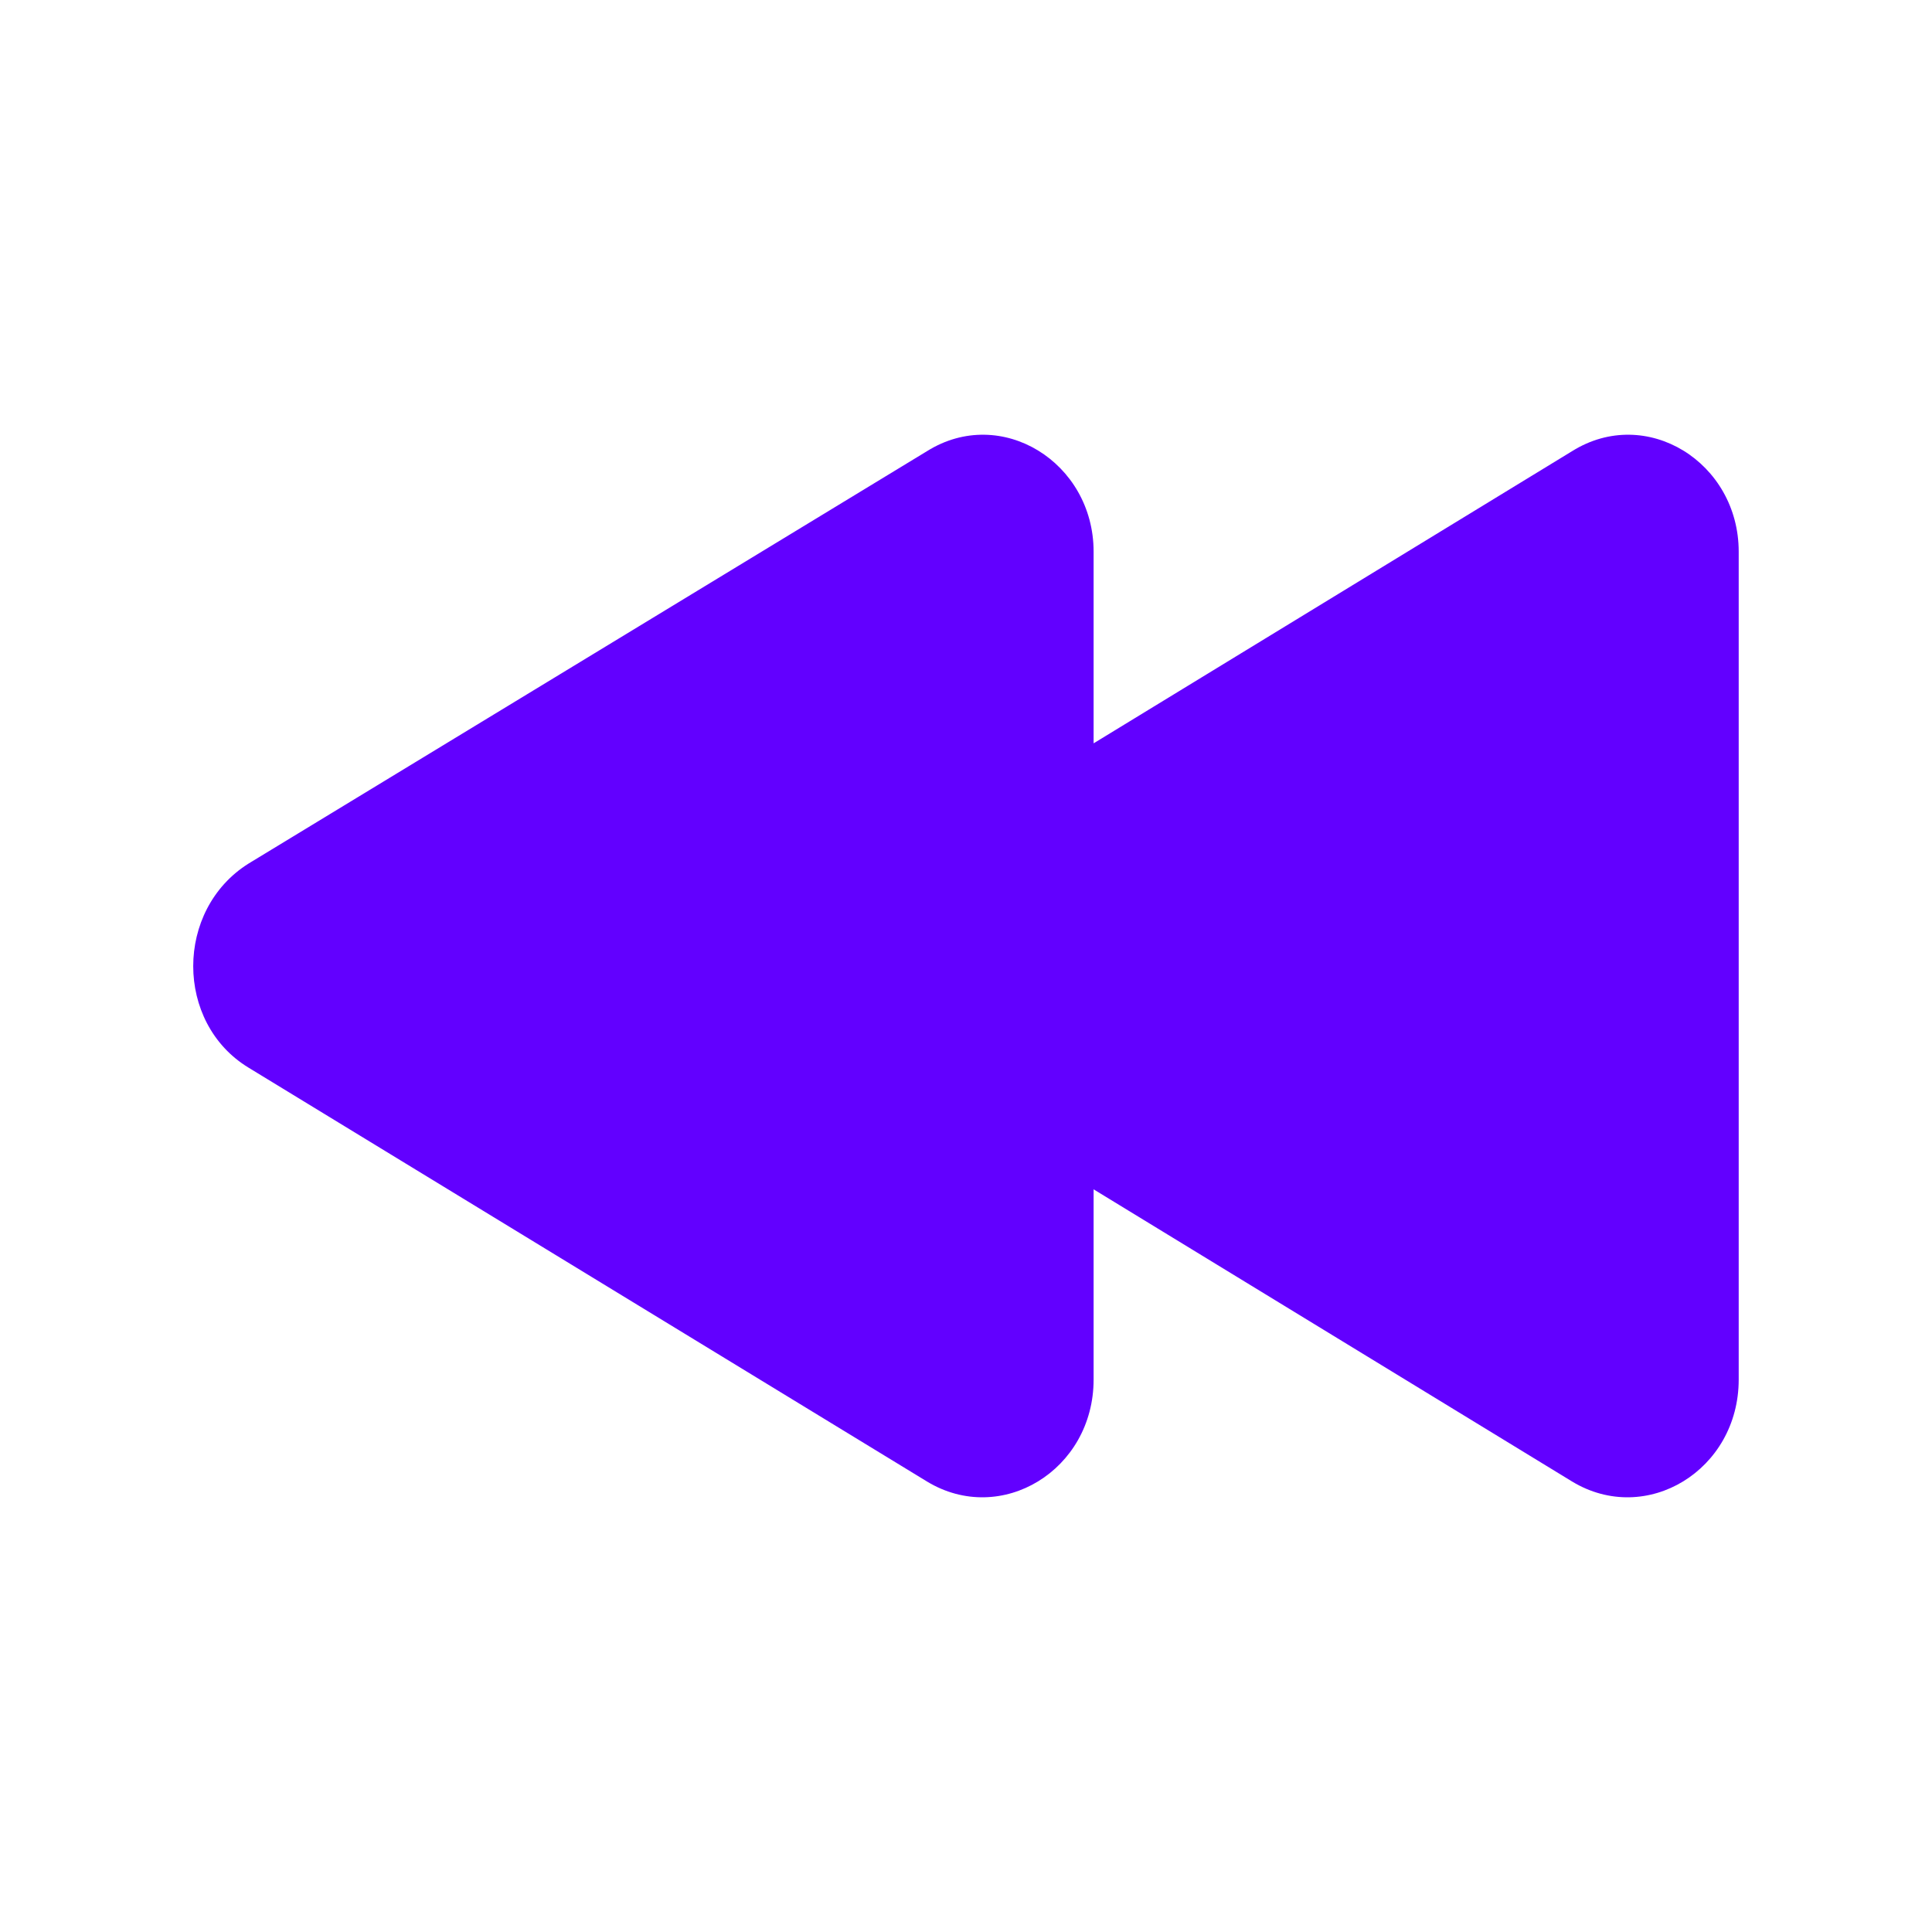
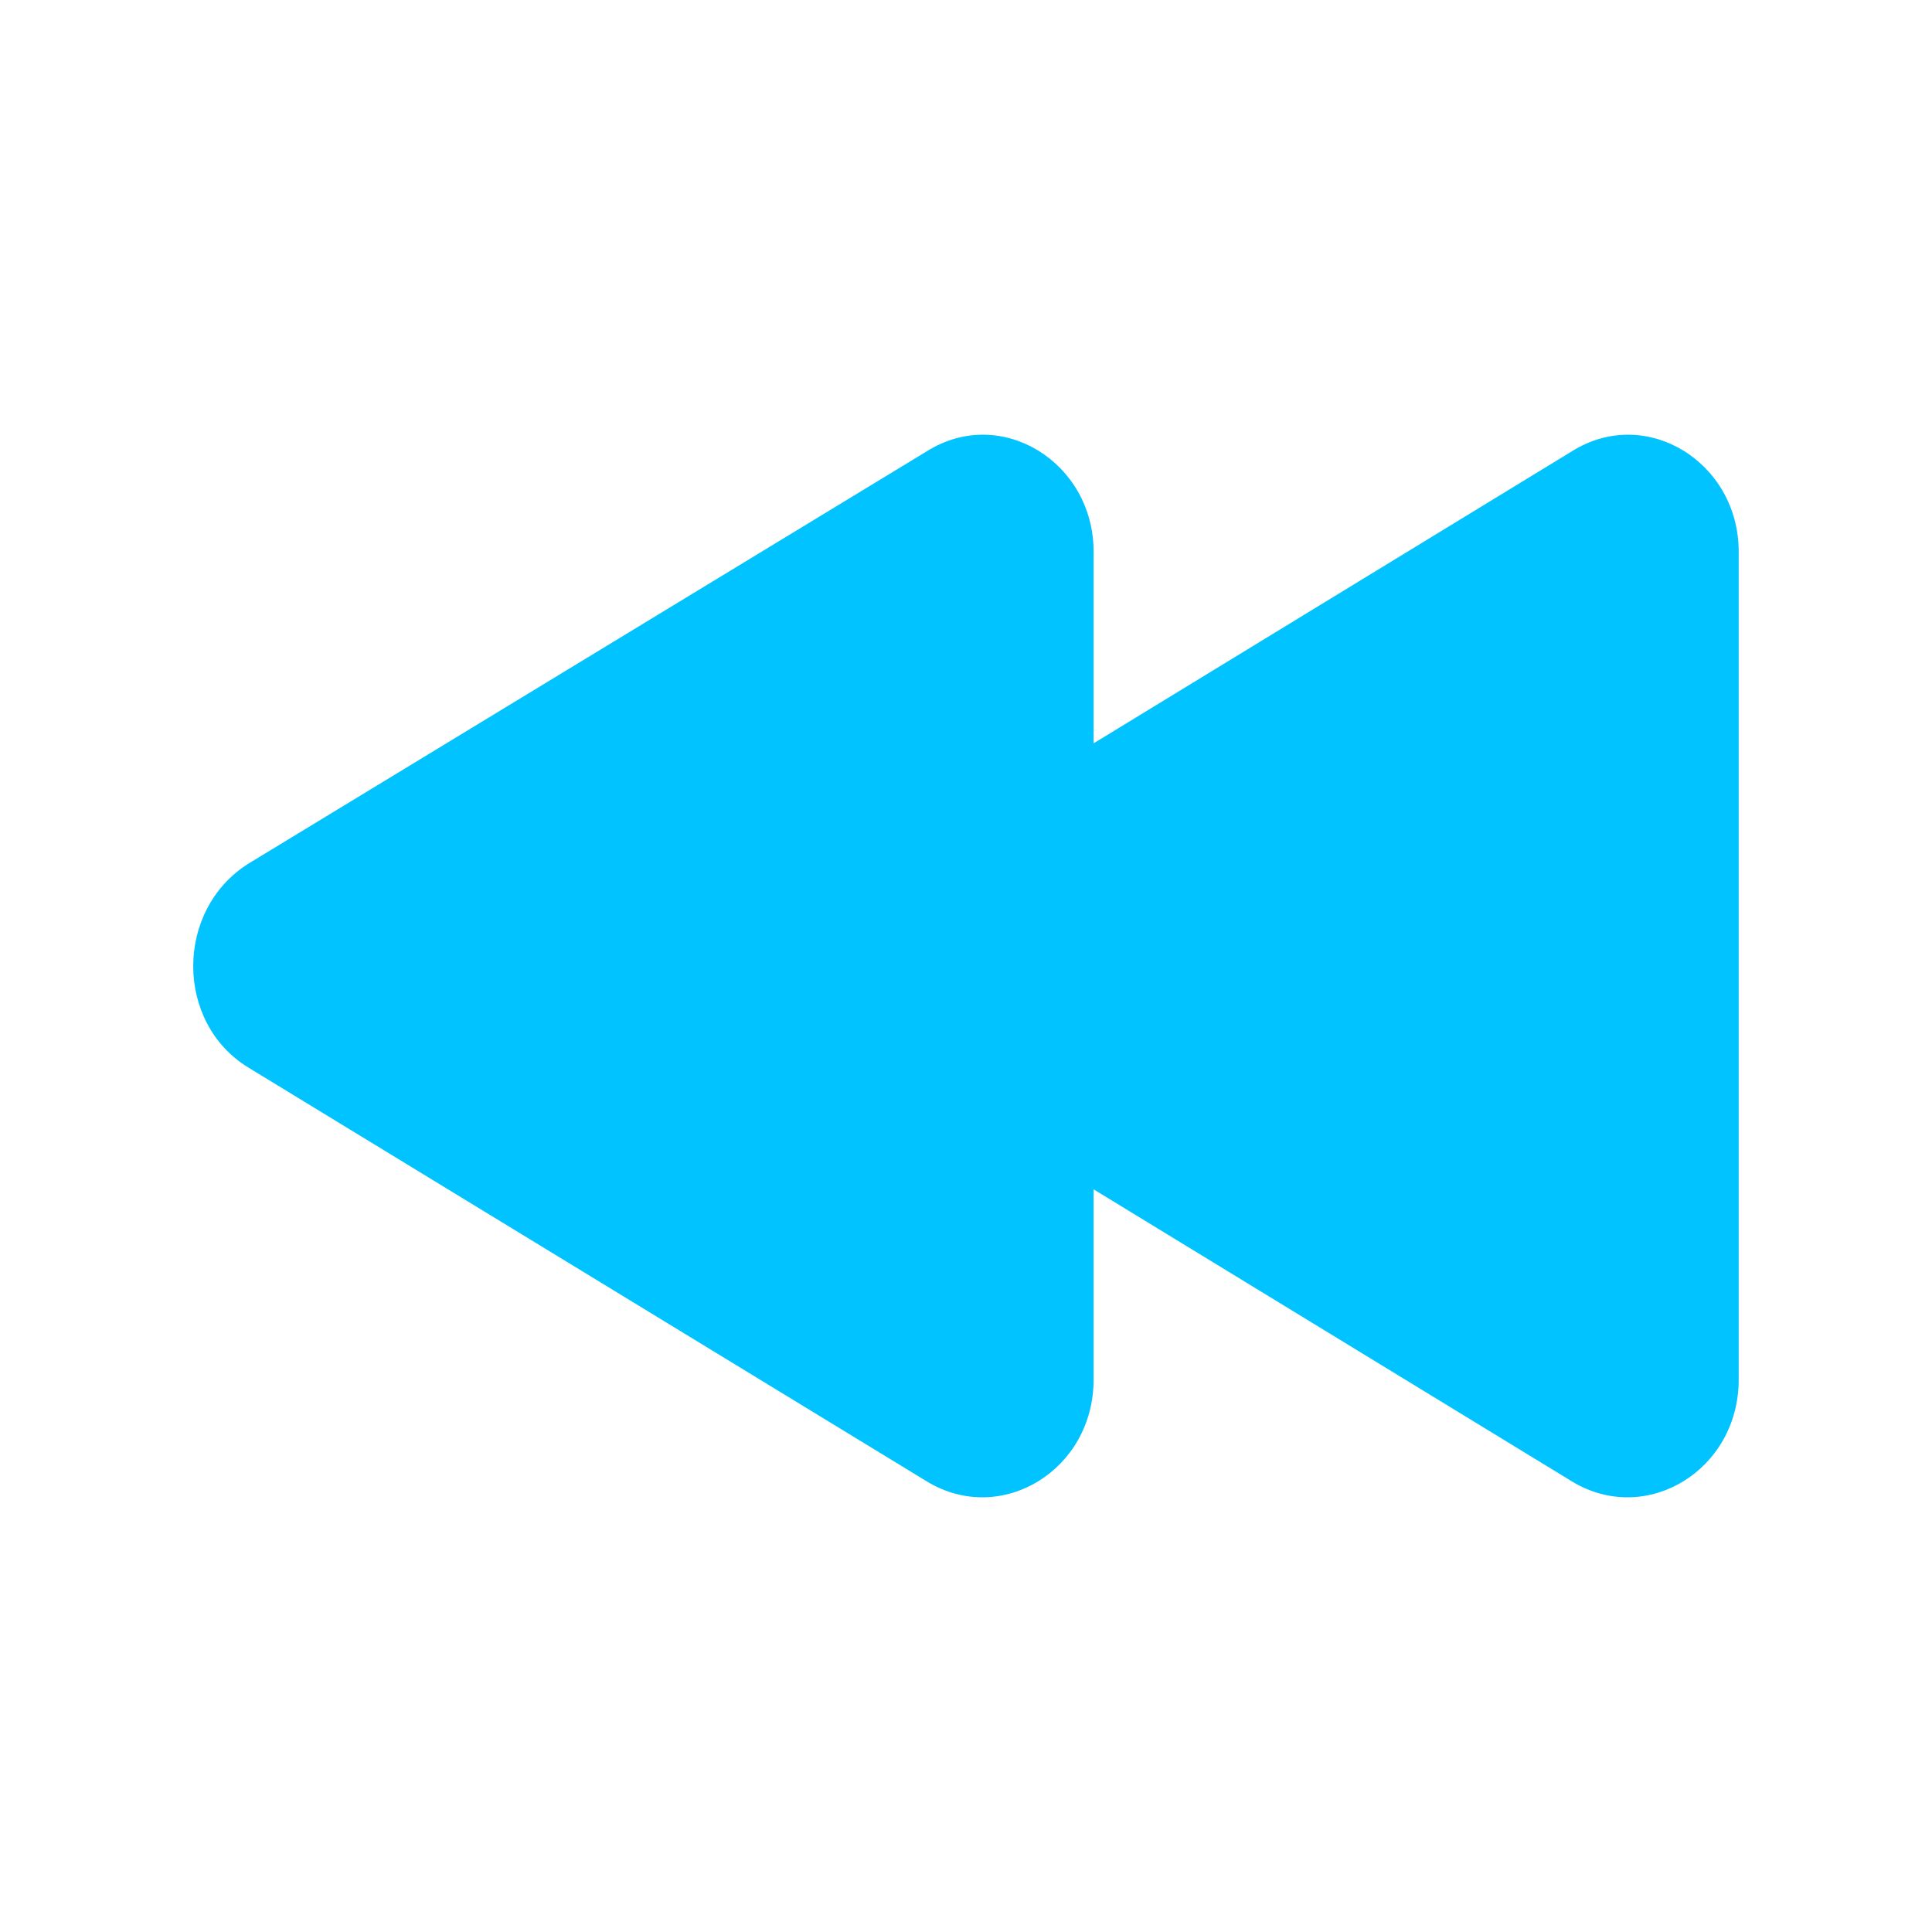
<svg xmlns="http://www.w3.org/2000/svg" width="20px" height="20px" viewBox="0 0 20 20" version="1.1">
  <defs />
  <g id="Page-1" stroke="none" stroke-width="1" fill="none" fill-rule="evenodd">
-     <g id="slower" fill="#6200ff">
+     <g id="slower" fill="#00c3ff">
      <path d="M2.574,8.939 L9.597,4.67 C10.363,4.191 11.321,4.785 11.321,5.711 L11.321,7.695 L16.275,4.67 C17.042,4.191 17.999,4.785 17.999,5.711 L17.999,14.281 C17.999,15.22 17.042,15.801 16.275,15.337 L11.321,12.312 L11.321,14.281 C11.321,15.22 10.363,15.801 9.597,15.337 L2.574,11.053 C1.809,10.589 1.809,9.418 2.574,8.939" />
    </g>
  </g>
</svg>
